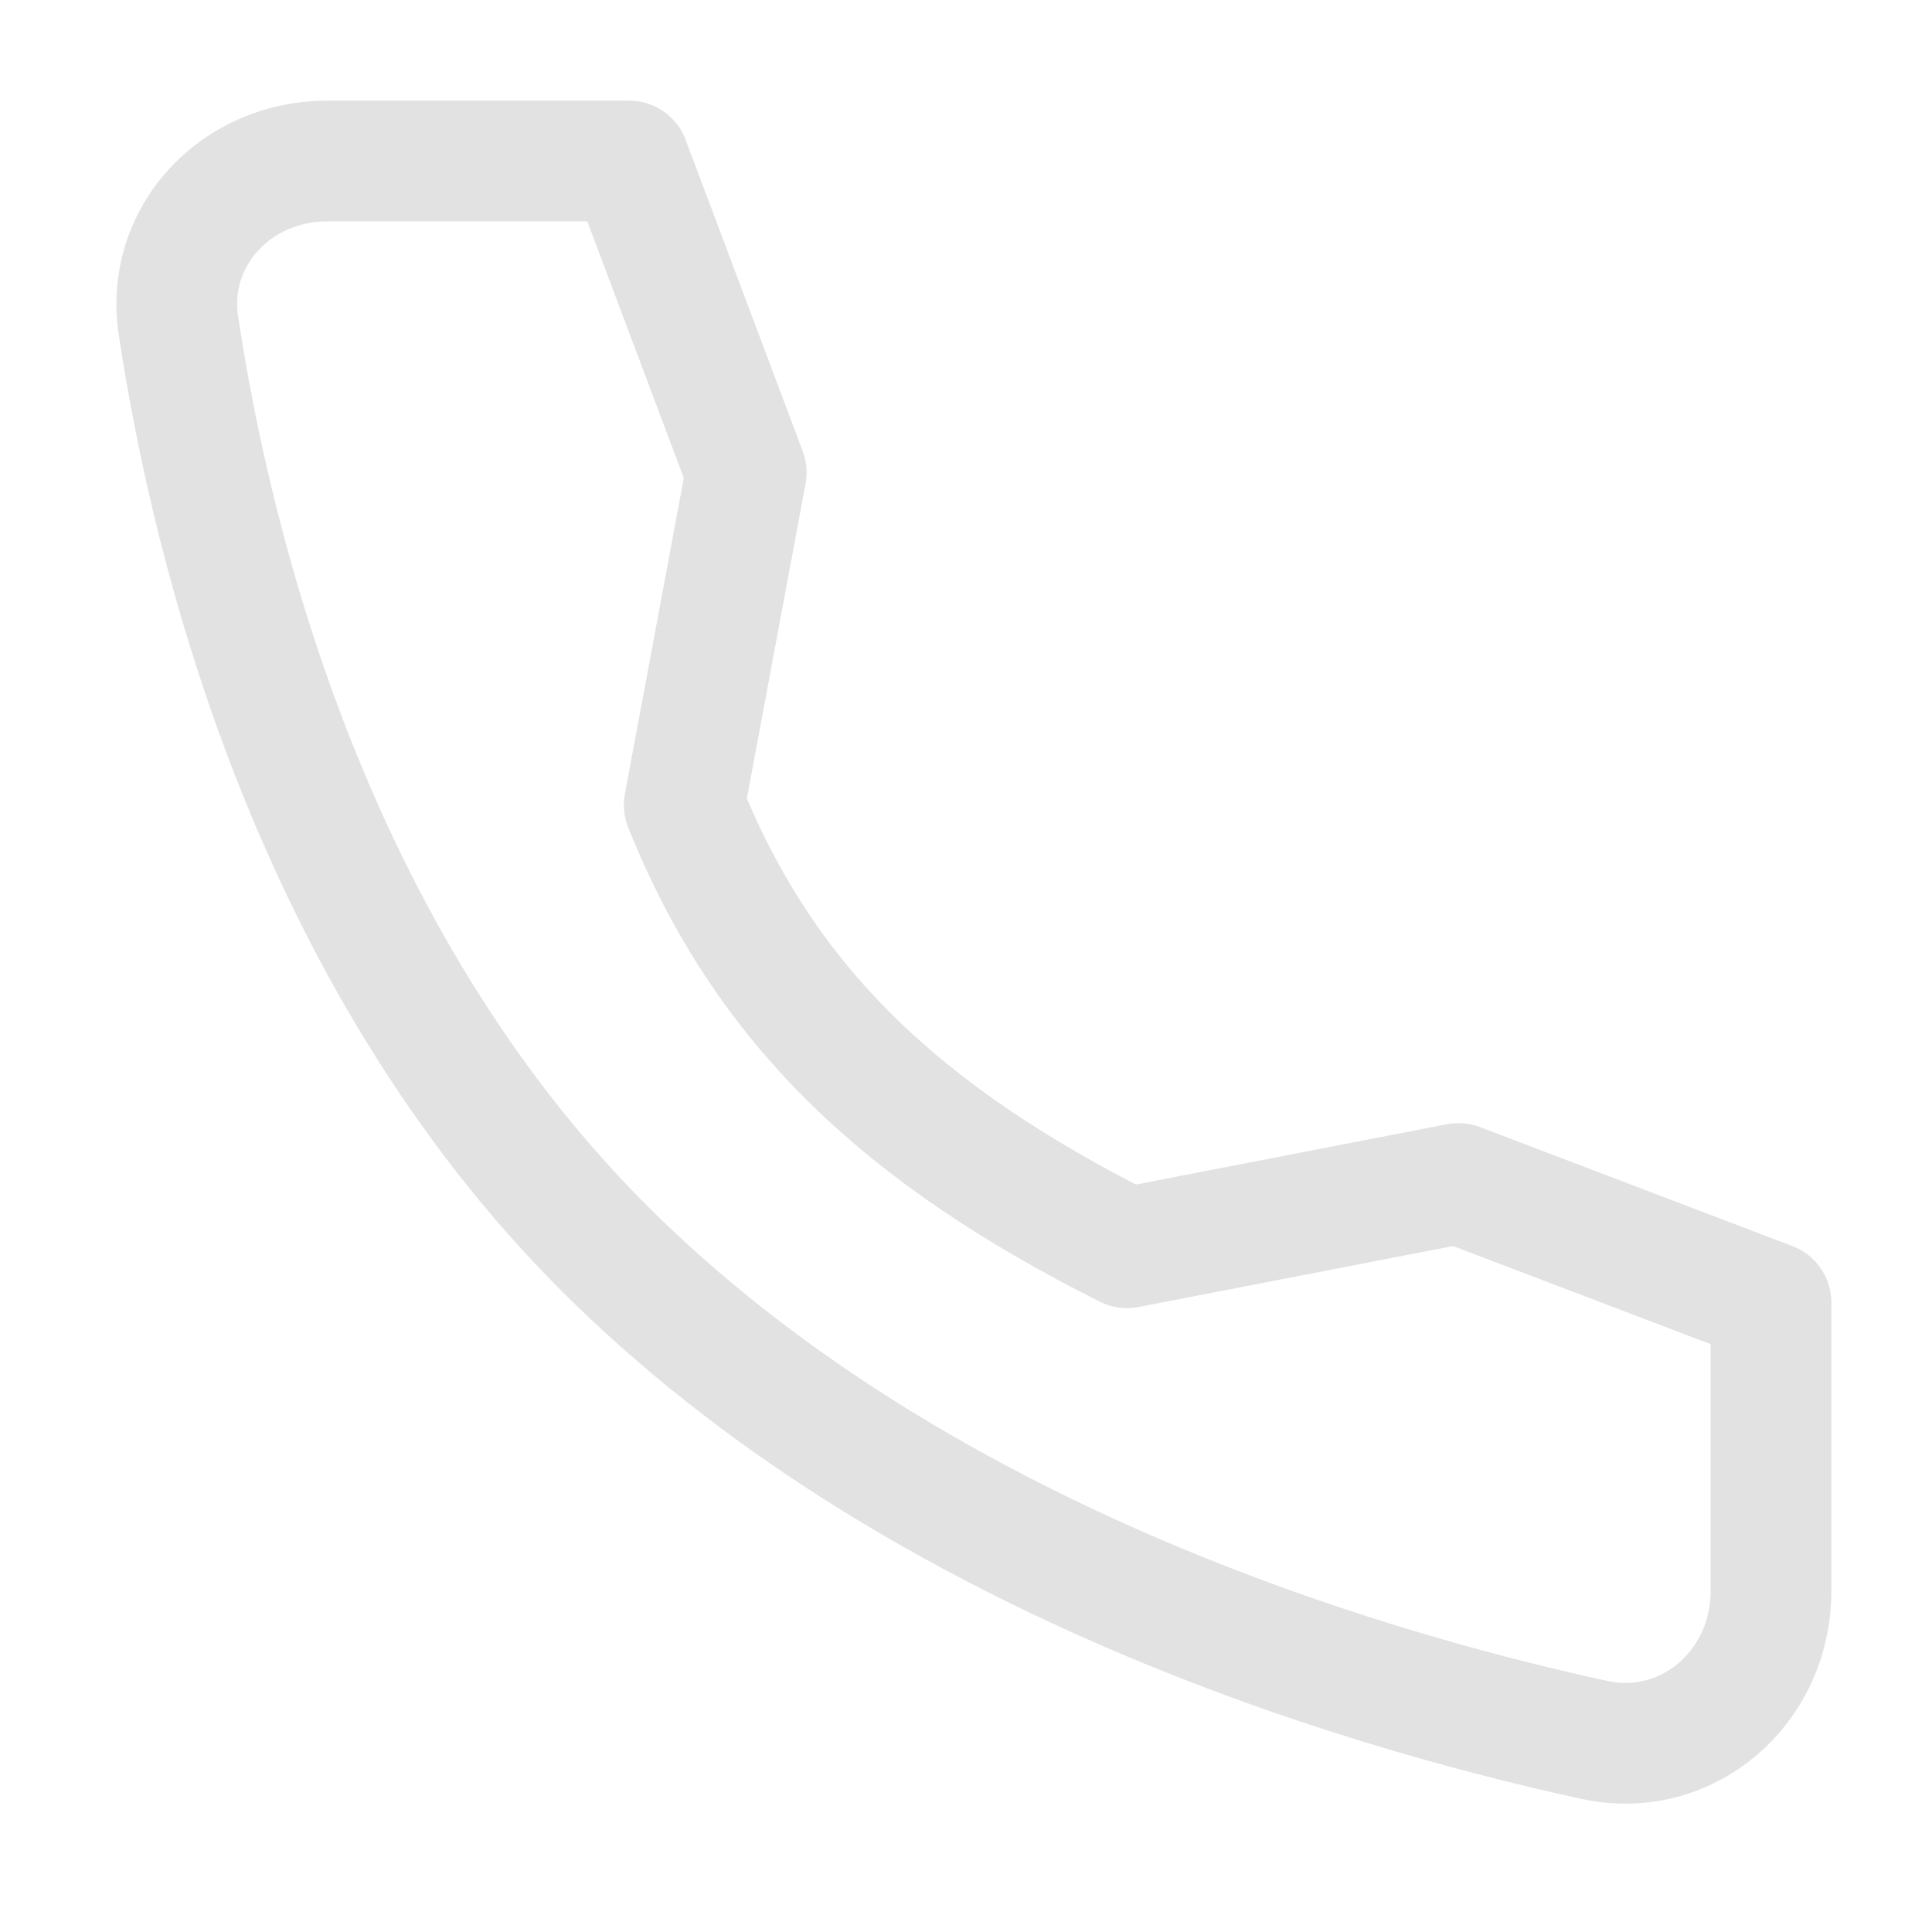
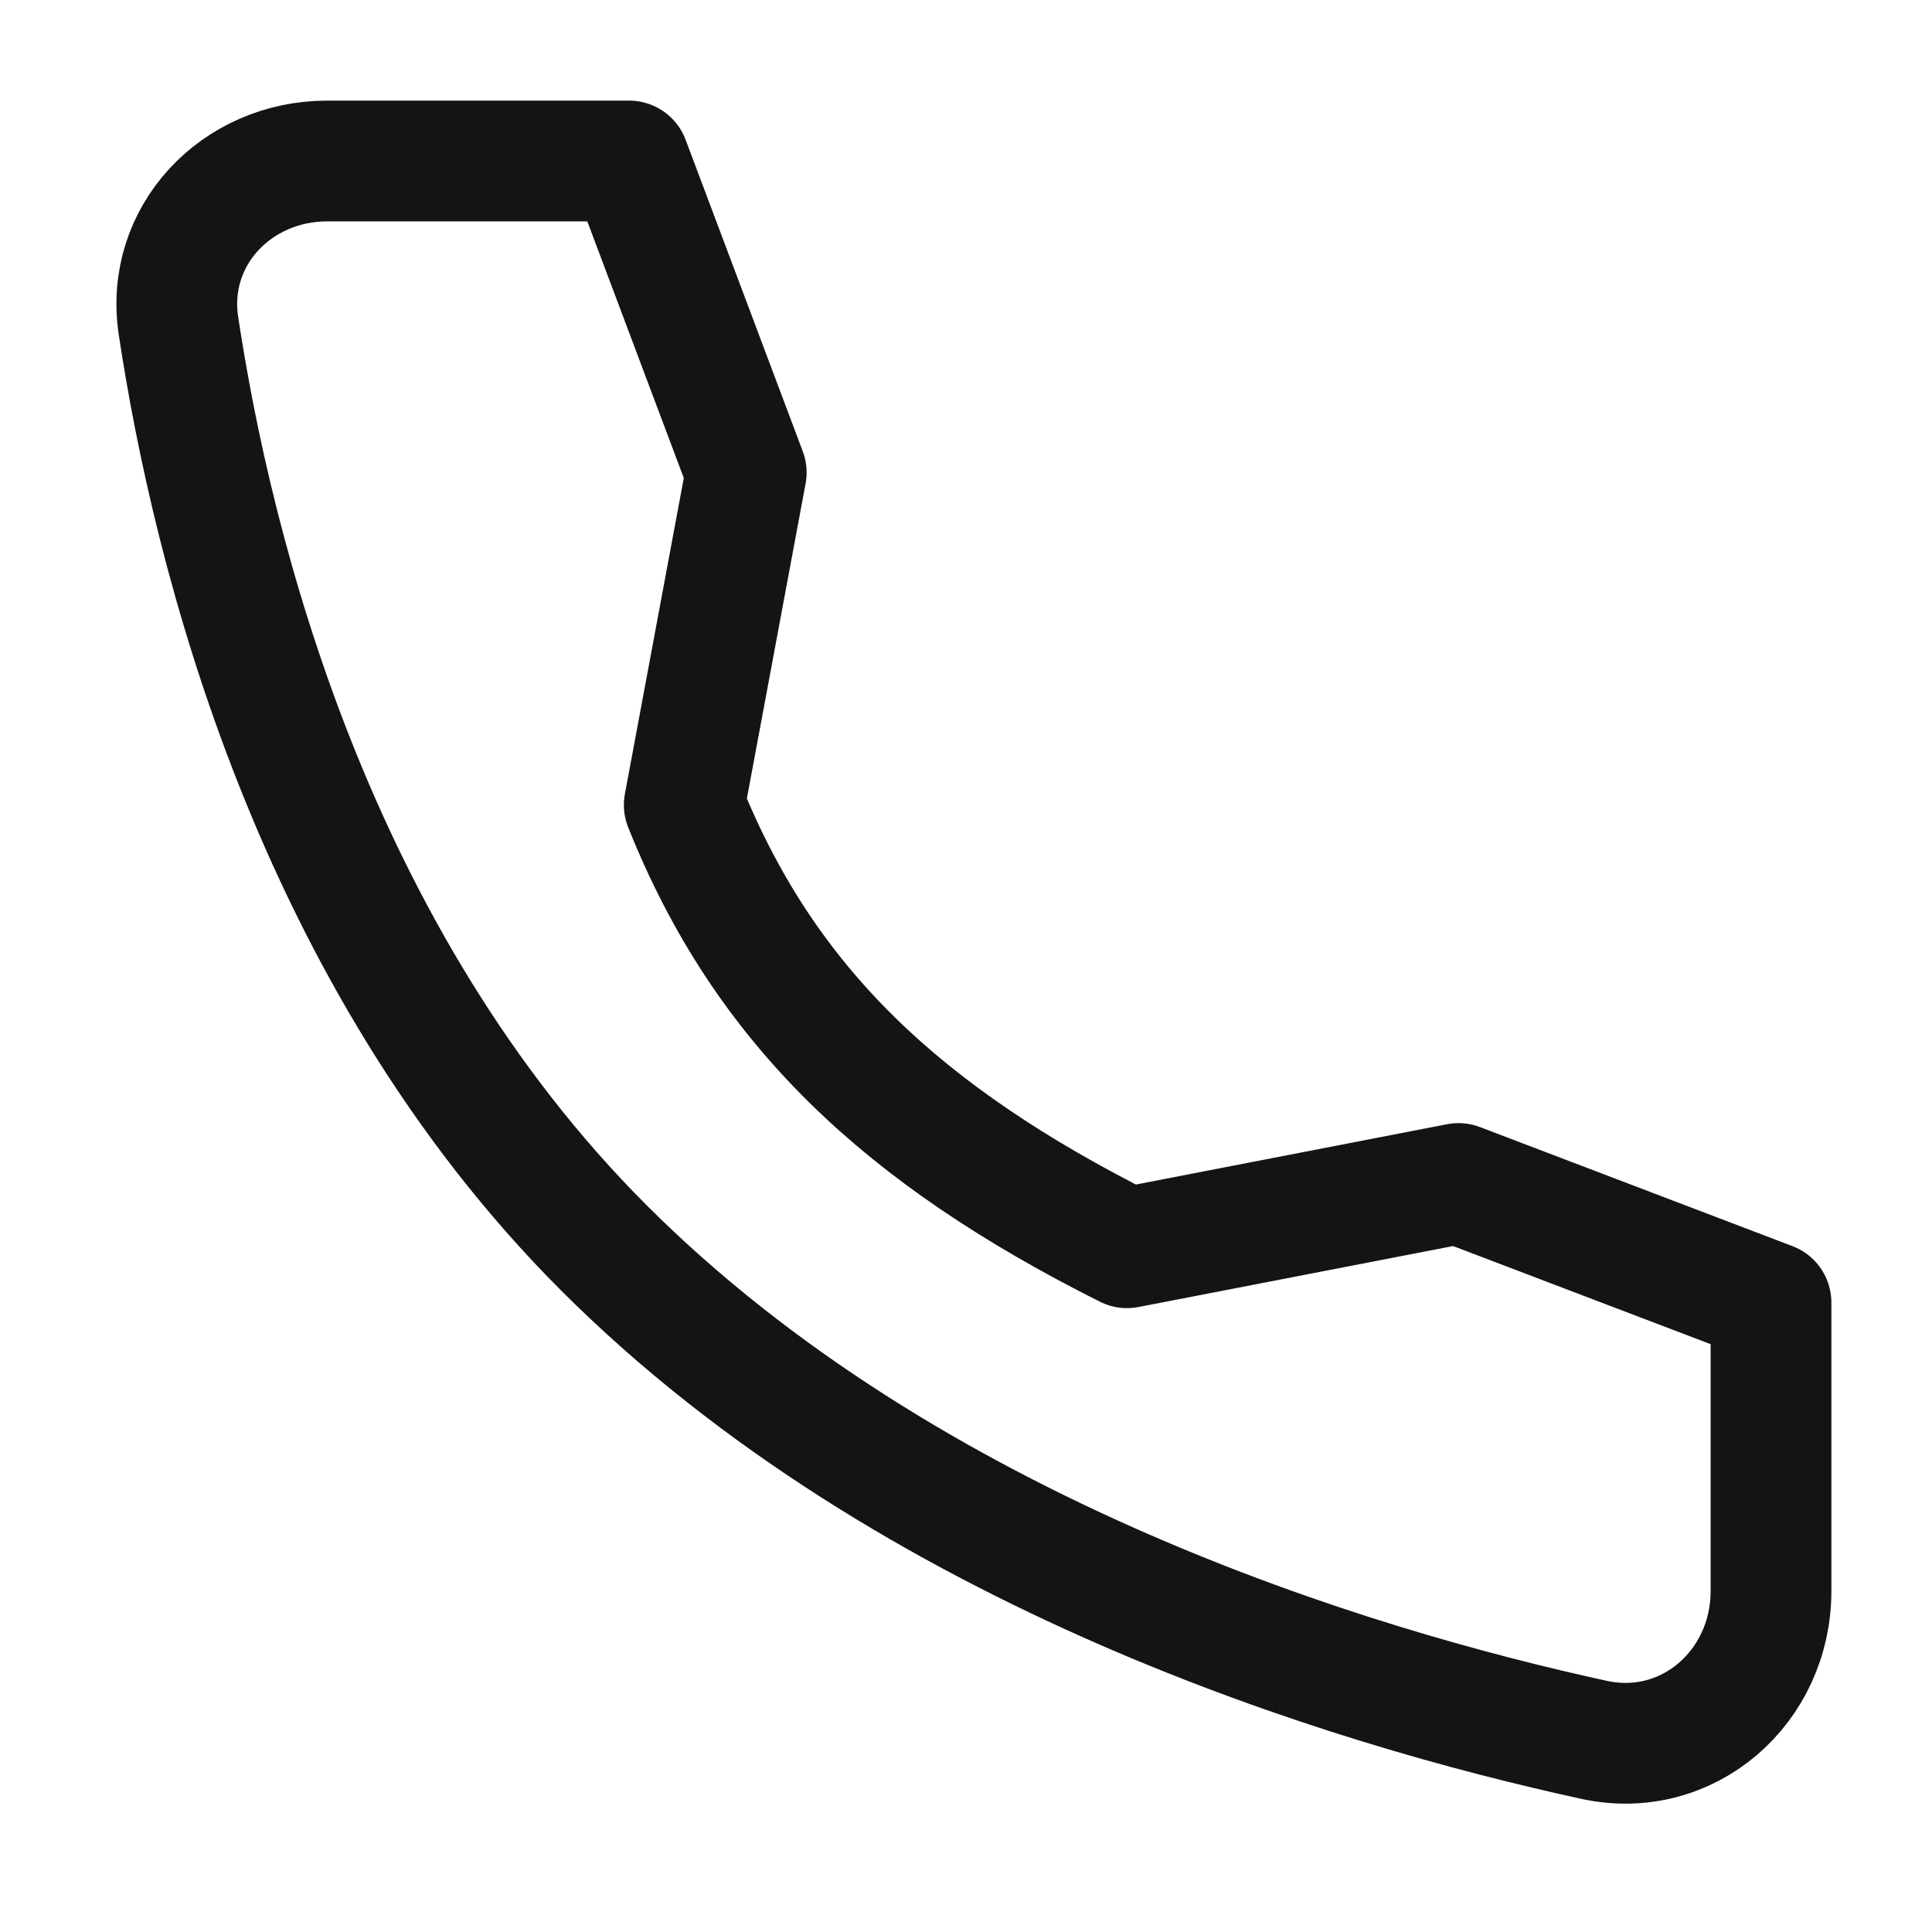
- <svg xmlns="http://www.w3.org/2000/svg" width="24px" height="24px" stroke-width="1.5" viewBox="0 0 24 24" fill="none" color="#e2e2e2">
-   <path d="M18.118 14.702L14 15.5C11.218 14.104 9.5 12.5 8.5 10L9.27 5.87L7.815 2L4.064 2C2.936 2 2.048 2.932 2.217 4.047C2.637 6.83 3.877 11.877 7.5 15.5C11.305 19.305 16.786 20.956 19.802 21.613C20.967 21.866 22 20.957 22 19.765L22 16.181L18.118 14.702Z" stroke="#e2e2e2" stroke-width="1.5" stroke-linecap="round" stroke-linejoin="round" />
+ <svg xmlns="http://www.w3.org/2000/svg" width="24px" height="24px" stroke-width="1.5" viewBox="0 0 24 24" fill="none" color="#141414">
+   <path d="M18.118 14.702L14 15.5C11.218 14.104 9.5 12.5 8.5 10L9.27 5.87L7.815 2L4.064 2C2.936 2 2.048 2.932 2.217 4.047C2.637 6.83 3.877 11.877 7.5 15.5C11.305 19.305 16.786 20.956 19.802 21.613C20.967 21.866 22 20.957 22 19.765L22 16.181L18.118 14.702Z" stroke="#141414" stroke-width="1.5" stroke-linecap="round" stroke-linejoin="round" />
</svg>
